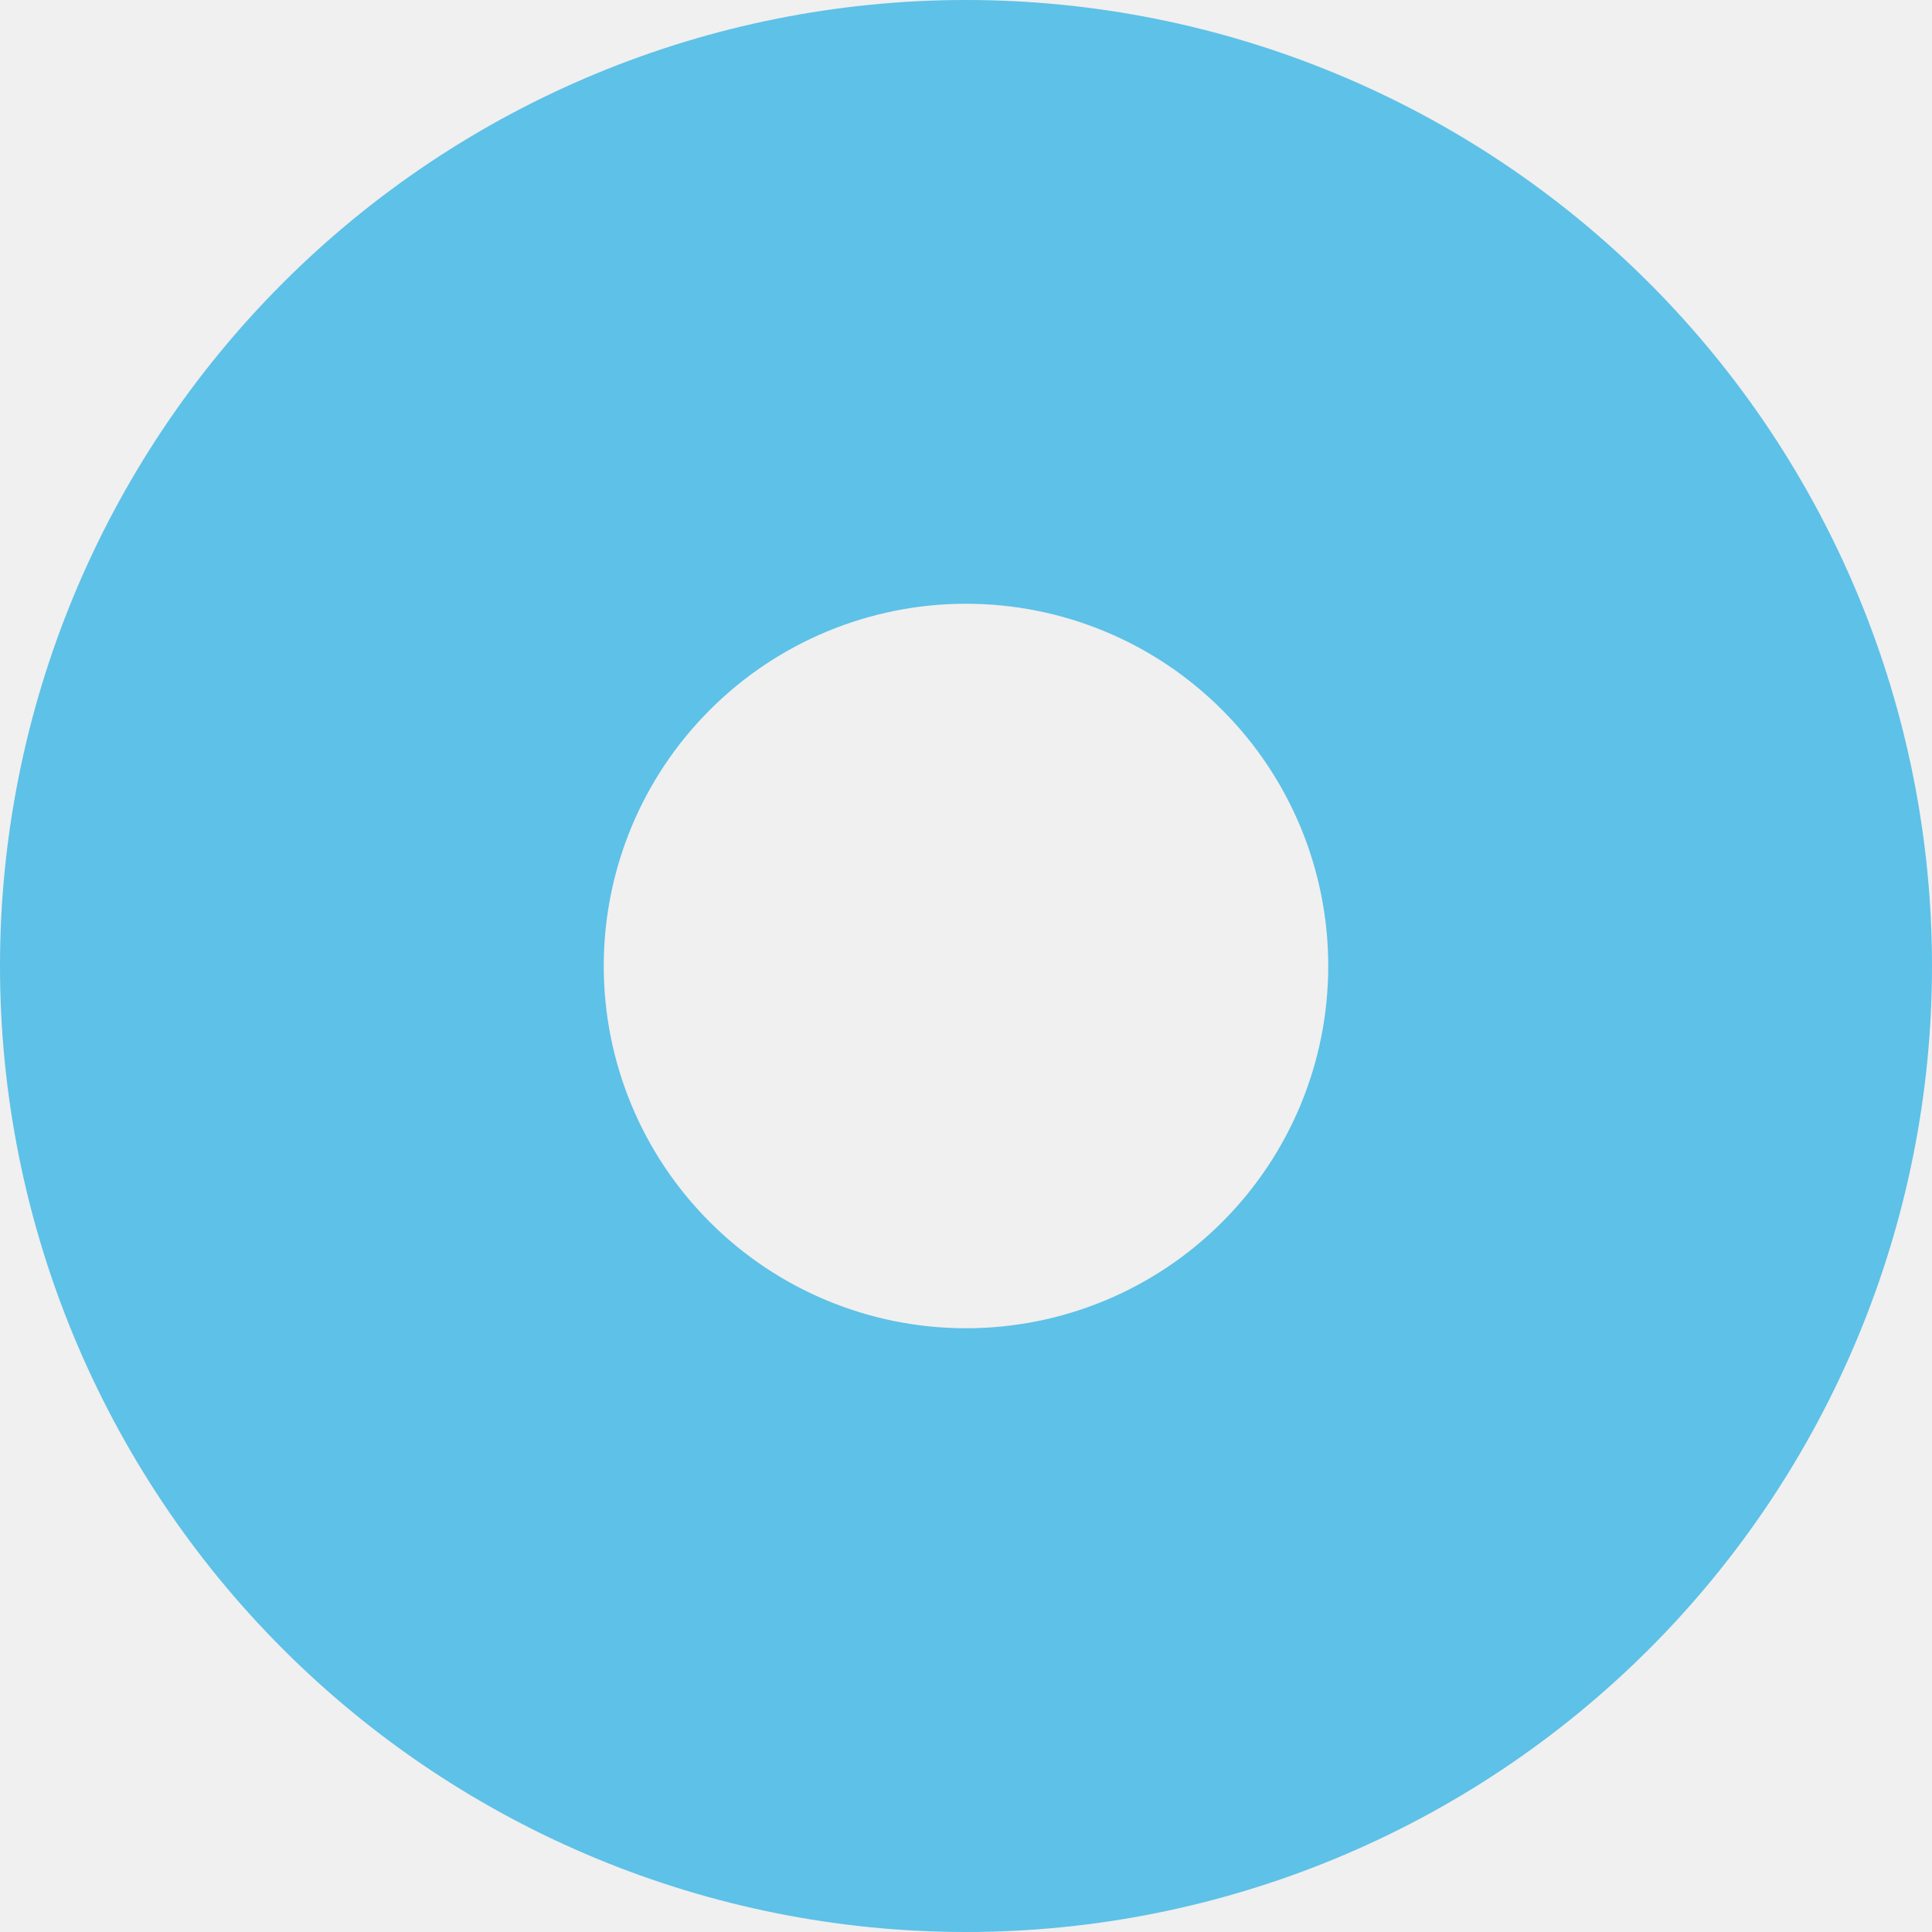
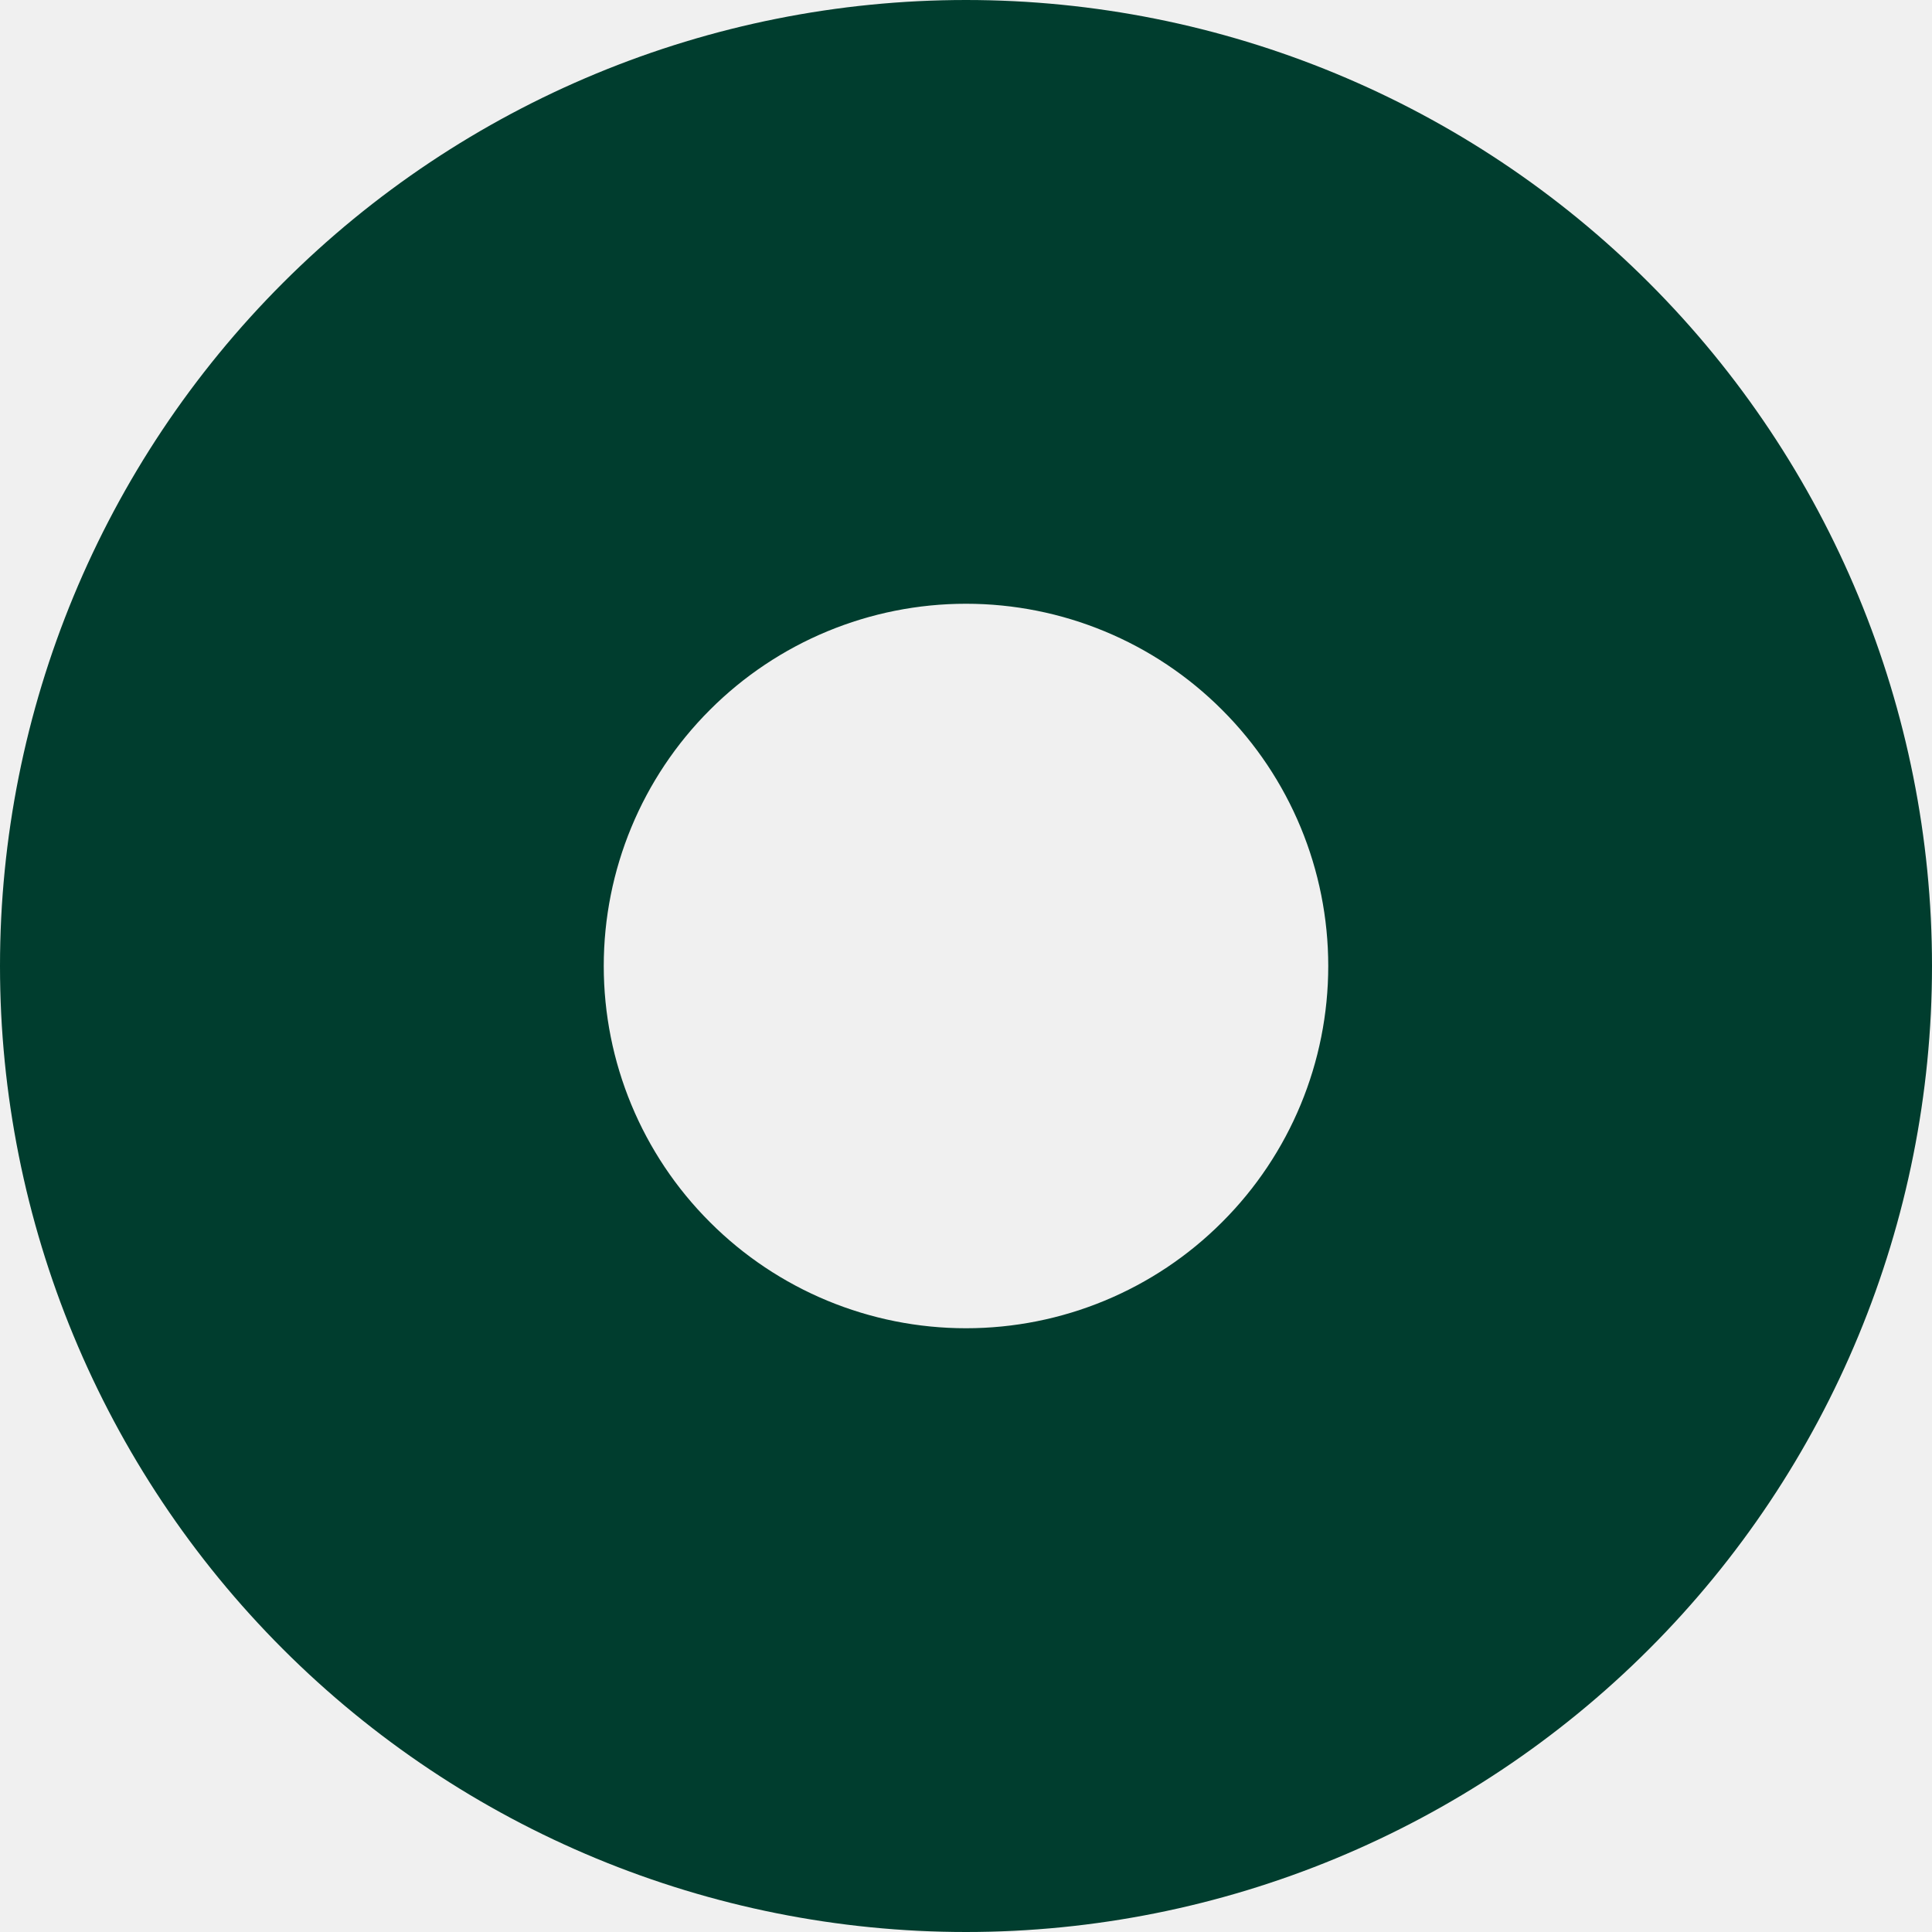
<svg xmlns="http://www.w3.org/2000/svg" width="16" height="16" viewBox="0 0 16 16" fill="none">
  <g clip-path="url(#clip0_105_4565)">
-     <path d="M8 16C10.122 16 12.157 15.157 13.657 13.657C15.157 12.157 16 10.122 16 8C16 5.878 15.157 3.843 13.657 2.343C12.157 0.843 10.122 0 8 0C5.878 0 3.843 0.843 2.343 2.343C0.843 3.843 0 5.878 0 8C0 10.122 0.843 12.157 2.343 13.657C3.843 15.157 5.878 16 8 16ZM8 5C8.796 5 9.559 5.316 10.121 5.879C10.684 6.441 11 7.204 11 8C11 8.796 10.684 9.559 10.121 10.121C9.559 10.684 8.796 11 8 11C7.204 11 6.441 10.684 5.879 10.121C5.316 9.559 5 8.796 5 8C5 7.204 5.316 6.441 5.879 5.879C6.441 5.316 7.204 5 8 5Z" fill="#5EC1E7" />
+     <path d="M8 16C10.122 16 12.157 15.157 13.657 13.657C15.157 12.157 16 10.122 16 8C16 5.878 15.157 3.843 13.657 2.343C12.157 0.843 10.122 0 8 0C5.878 0 3.843 0.843 2.343 2.343C0.843 3.843 0 5.878 0 8C0 10.122 0.843 12.157 2.343 13.657C3.843 15.157 5.878 16 8 16ZM8 5C8.796 5 9.559 5.316 10.121 5.879C10.684 6.441 11 7.204 11 8C11 8.796 10.684 9.559 10.121 10.121C9.559 10.684 8.796 11 8 11C7.204 11 6.441 10.684 5.879 10.121C5.316 9.559 5 8.796 5 8C5 7.204 5.316 6.441 5.879 5.879C6.441 5.316 7.204 5 8 5Z" fill="#003D2E" />
  </g>
  <defs>
    <clipPath id="clip0_105_4565">
      <rect width="16" height="16" fill="white" />
    </clipPath>
  </defs>
</svg>
